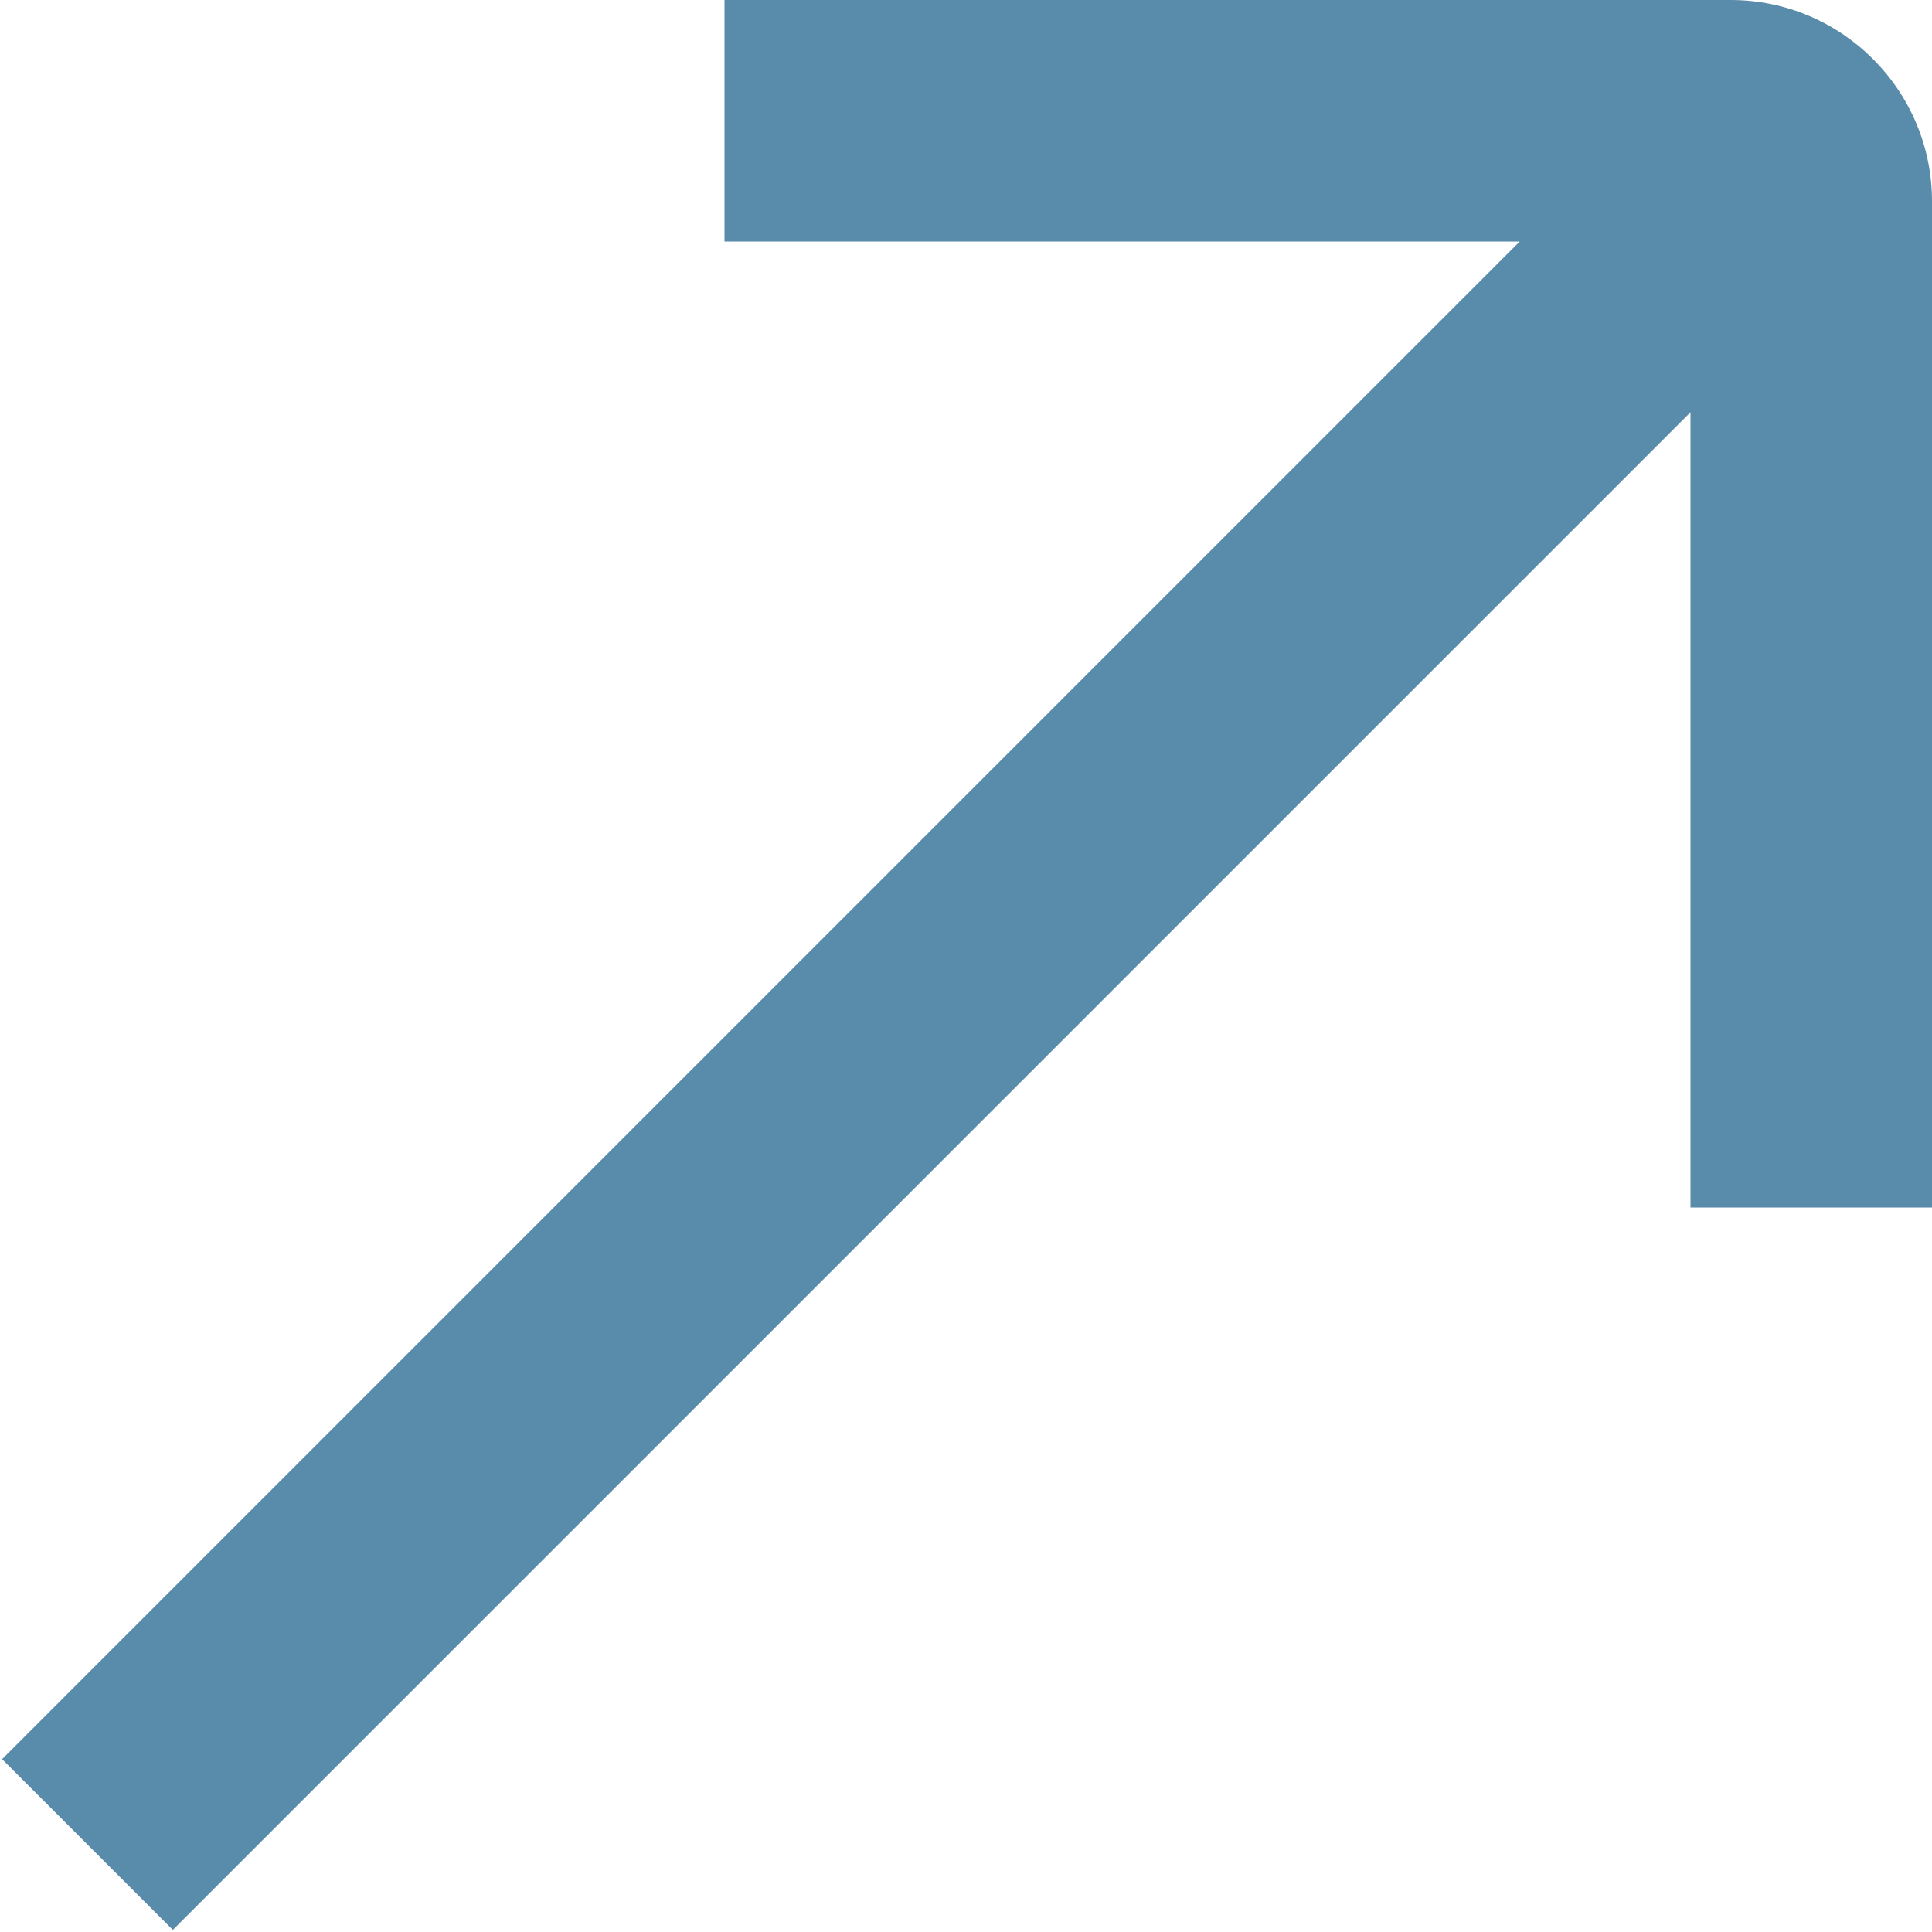
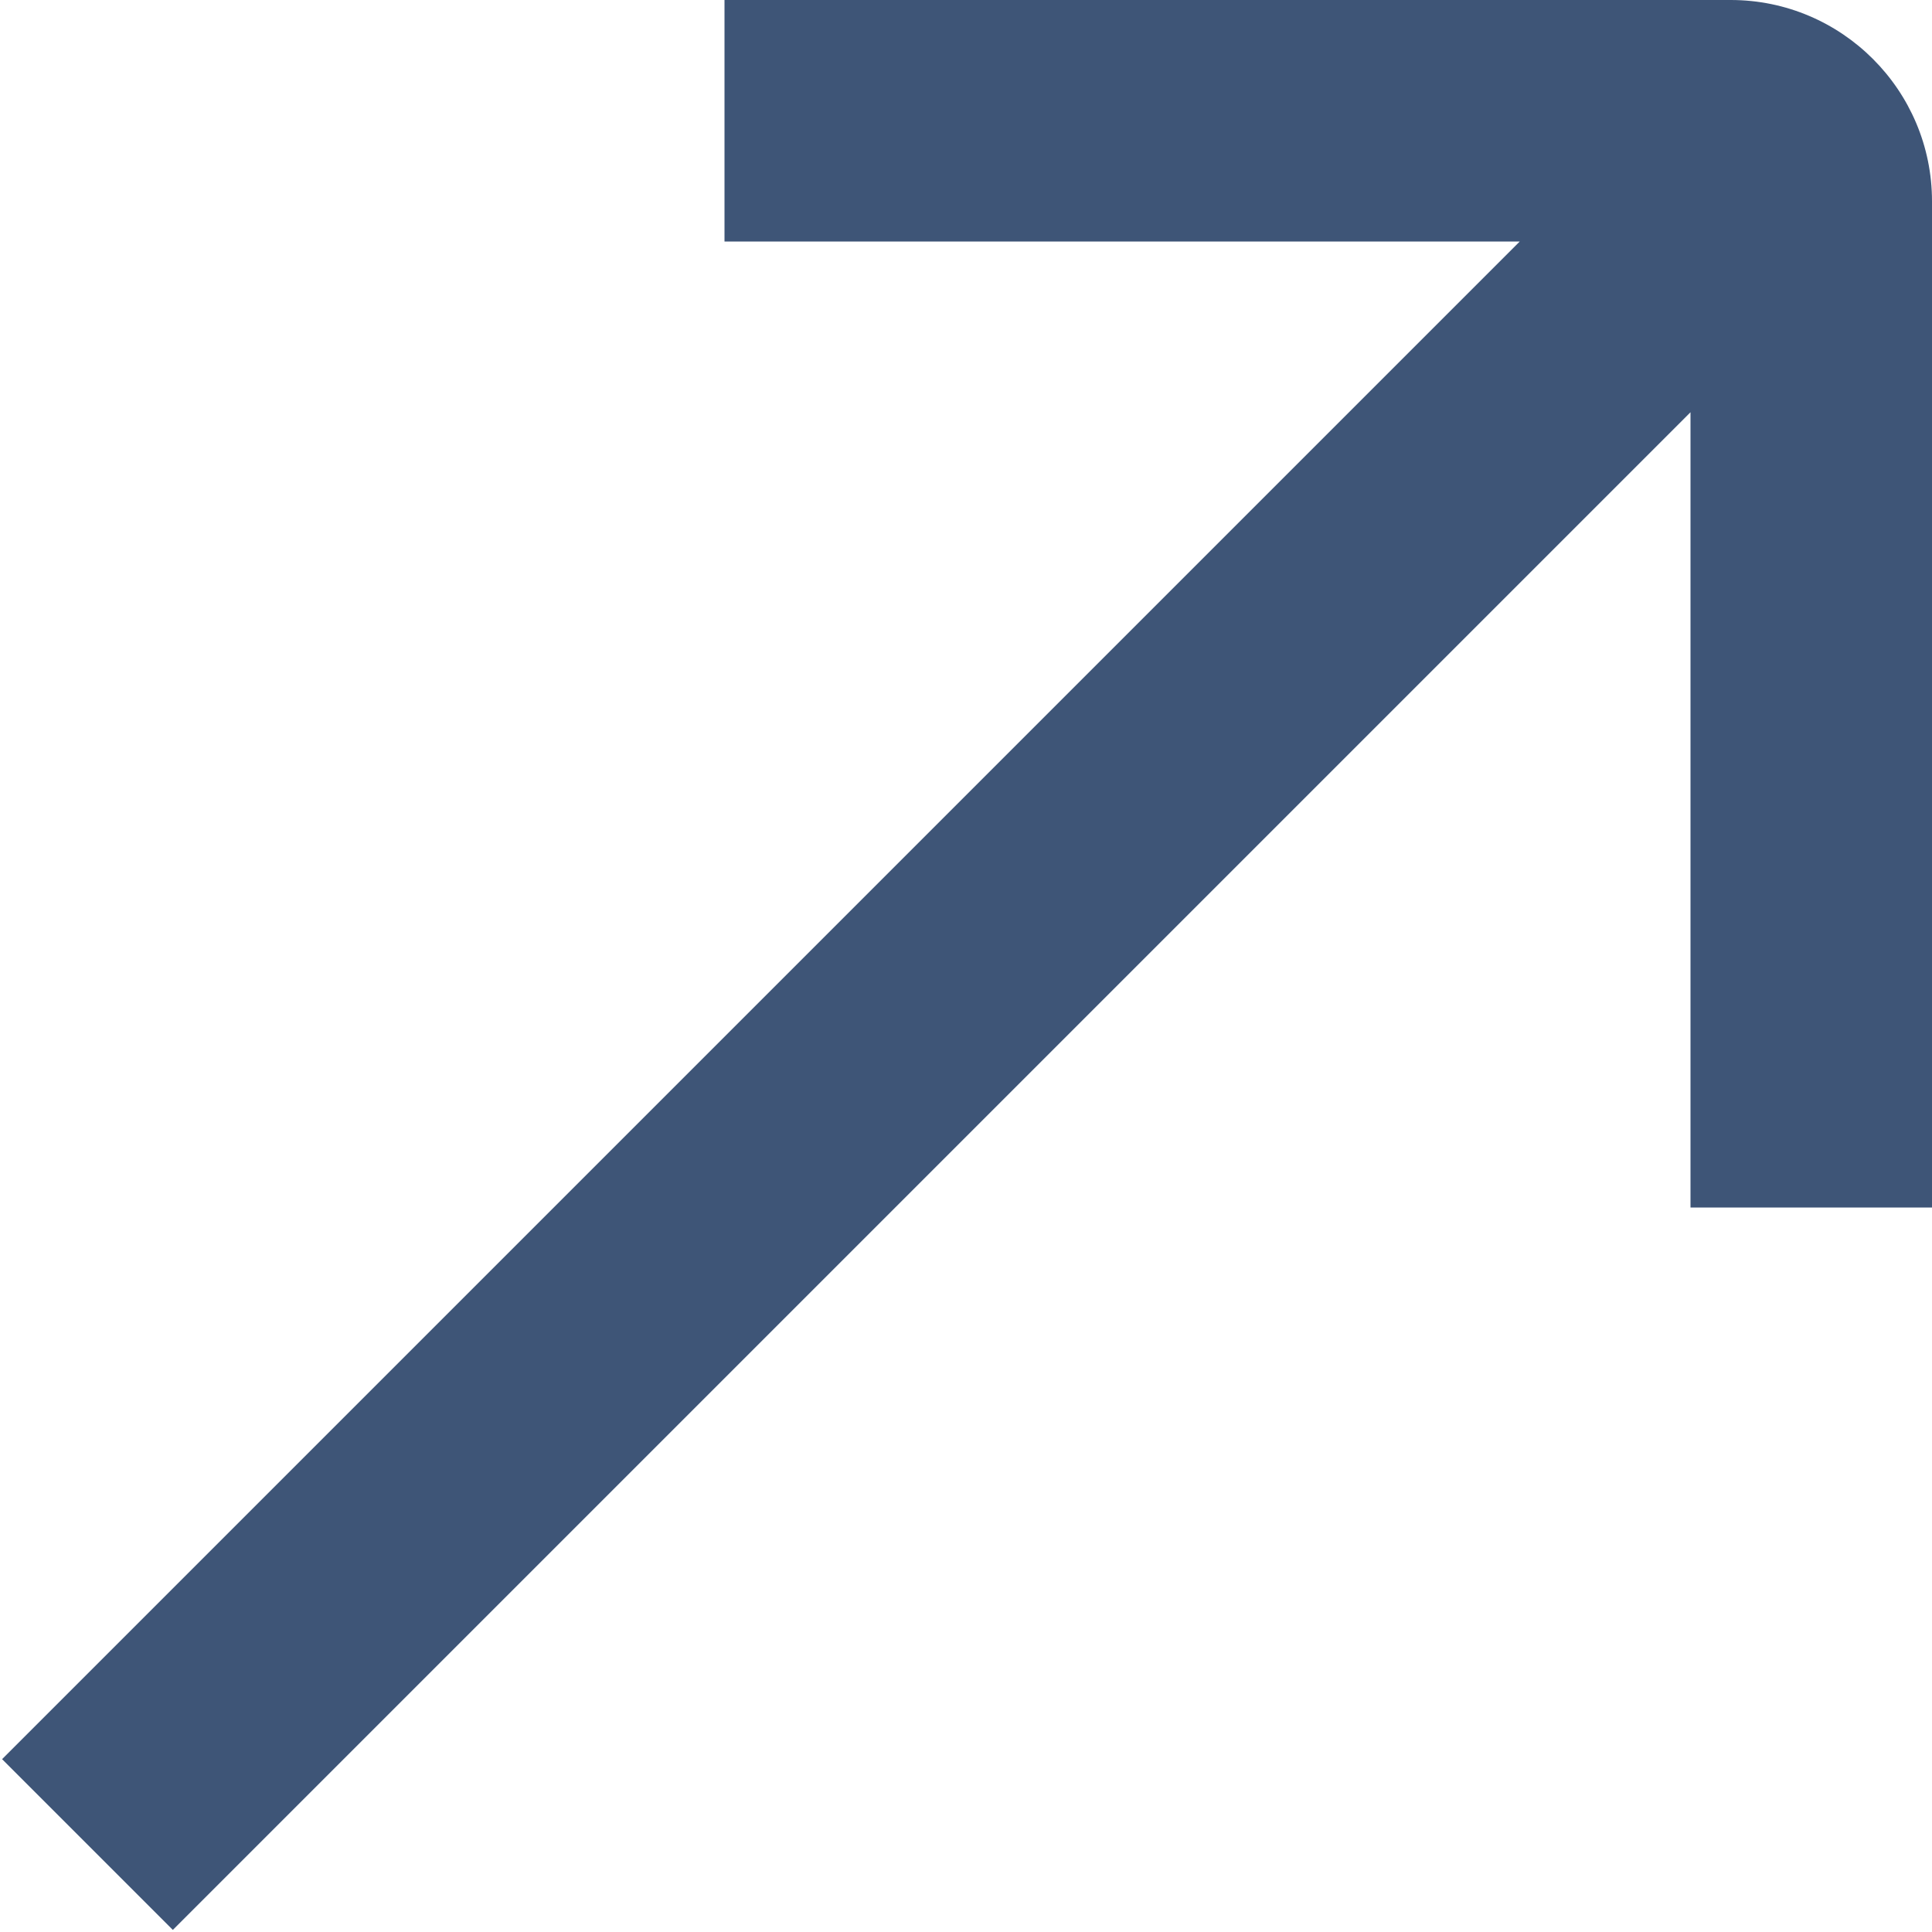
- <svg xmlns="http://www.w3.org/2000/svg" id="Layer_1" data-name="Layer 1" viewBox="0 0 24 24" width="512" height="512" style="fill:#598caa">
+ <svg xmlns="http://www.w3.org/2000/svg" id="Layer_1" data-name="Layer 1" viewBox="0 0 24 24" width="512" height="512" style="fill:#3e5577">
  <path d="M21.5,0H9V3h9.879L.026,21.853l2.121,2.121L21,5.121V15h3V2.5c0-1.378-1.121-2.5-2.5-2.5Z" />
</svg>
